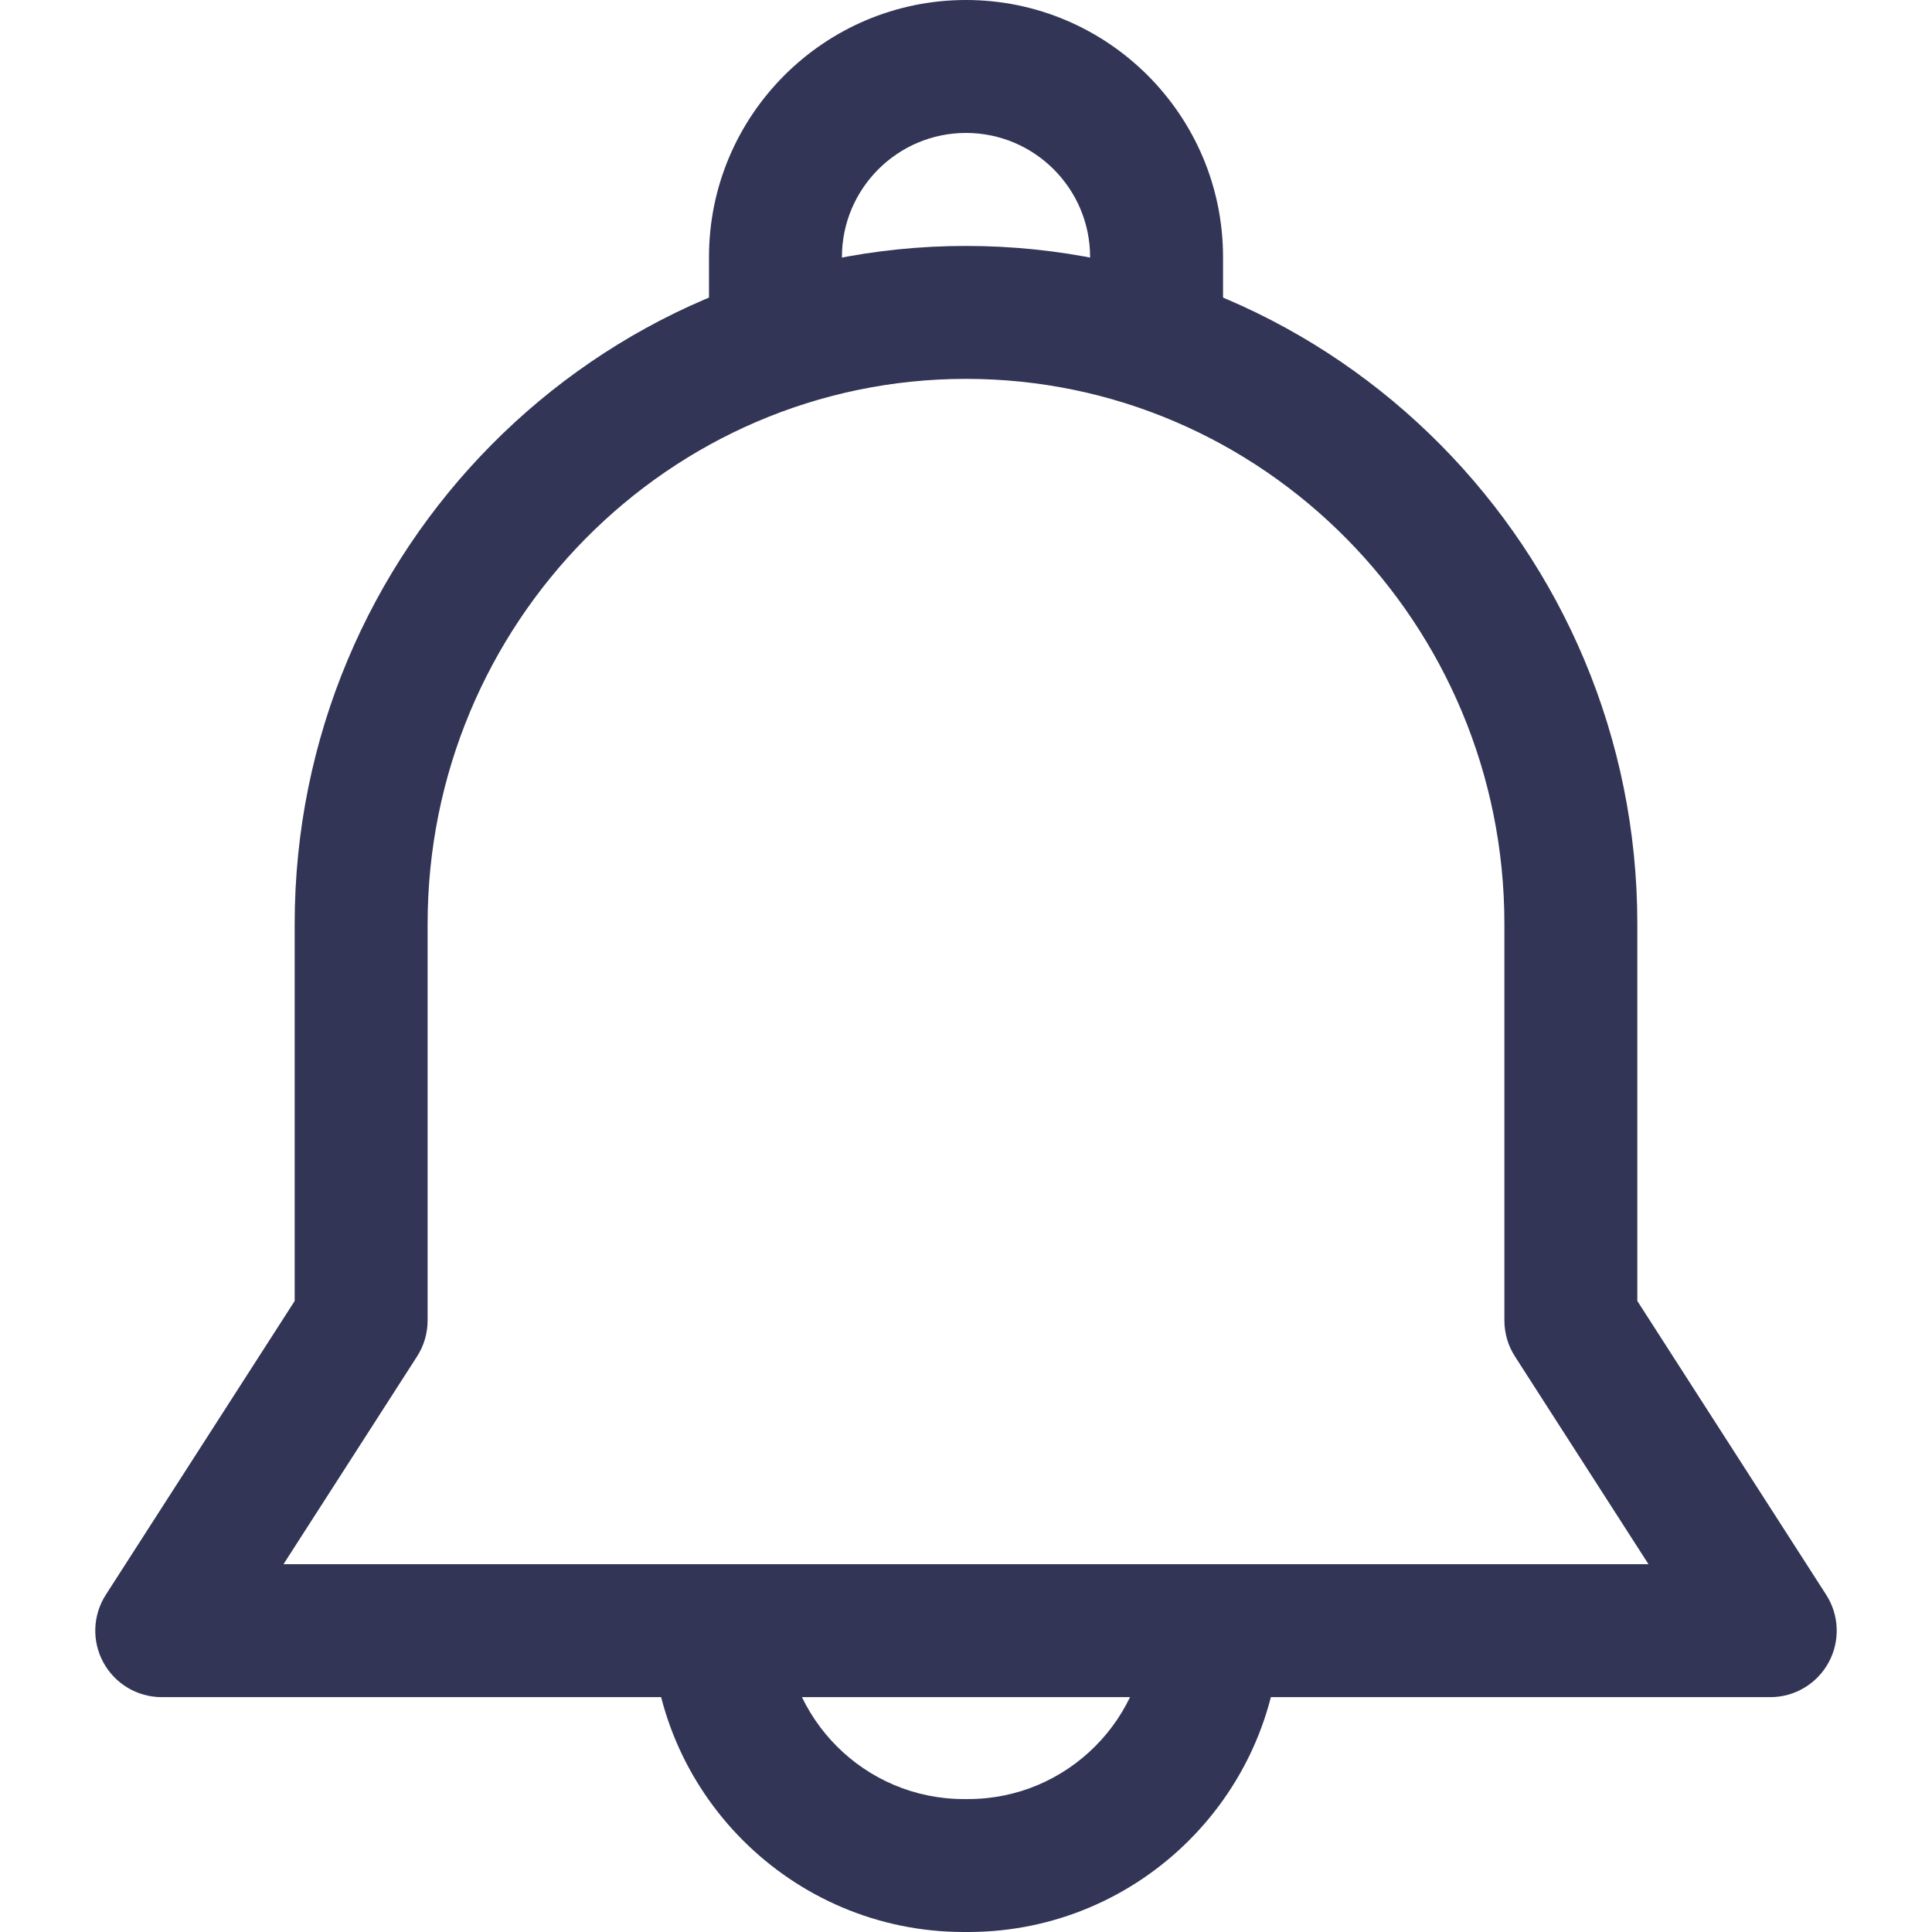
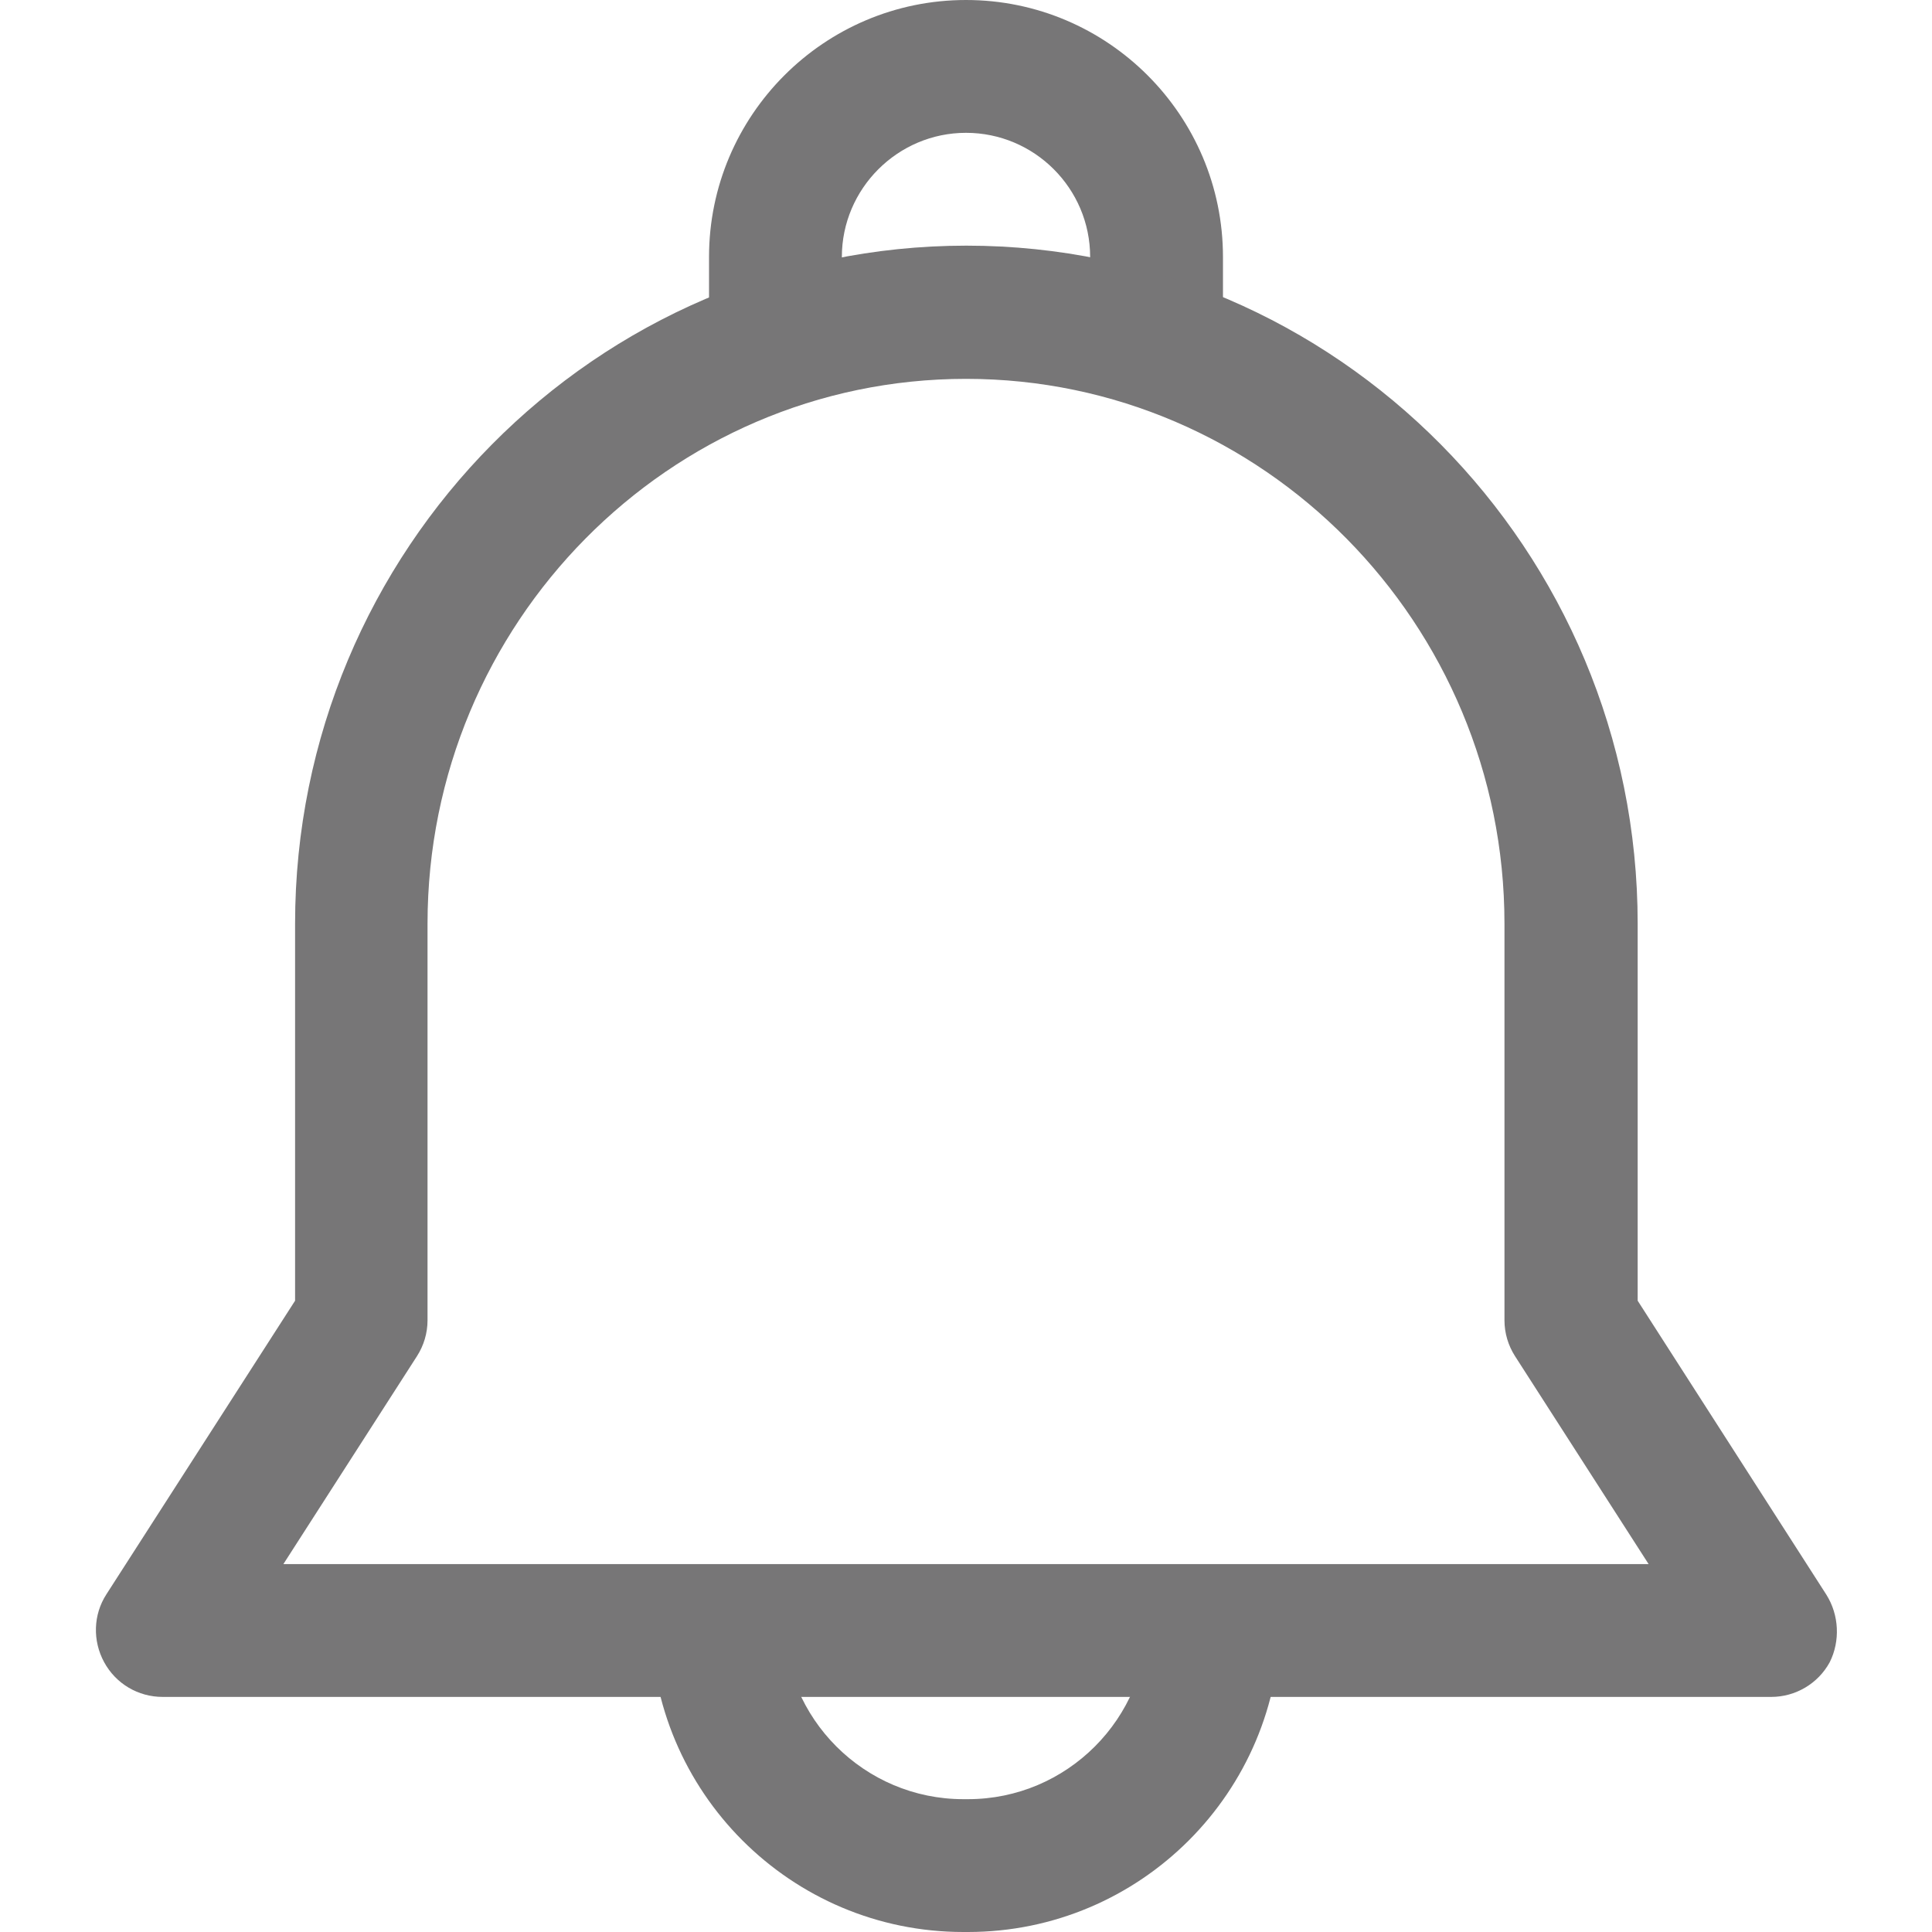
- <svg xmlns="http://www.w3.org/2000/svg" version="1.1" id="Capa_1" x="0px" y="0px" viewBox="0 0 512 512" style="enable-background:new 0 0 512 512;" xml:space="preserve" width="512px" height="512px">
+ <svg xmlns="http://www.w3.org/2000/svg" version="1.1" id="Capa_1" x="0px" y="0px" viewBox="0 0 512 512" style="enable-background:new 0 0 512 512;" xml:space="preserve">
+   <style type="text/css">
+ 	.st0{fill:#777677;}
+ 	.st1{fill:#AEAEAF;}
+ 	.st2{fill:#1E2120;}
+ </style>
  <g>
    <g>
-       <path d="M256,0c-37.554,0-68.11,30.556-68.11,68.11v20.55h35.229V68.11c0-18.131,14.755-32.881,32.881-32.881    c18.131,0,32.887,14.749,32.887,32.881v20.55h35.229V68.11C324.116,30.556,293.555,0,256,0z" fill="#323556" />
+       <path class="st0" d="M256,0c-37.6,0-68.1,30.6-68.1,68.1v20.6h35.2V68.1c0-18.1,14.8-32.9,32.9-32.9c18.1,0,32.9,14.7,32.9,32.9    v20.6h35.2V68.1C324.1,30.6,293.6,0,256,0z" />
    </g>
  </g>
  <g>
    <g>
-       <path d="M304.147,429.205c0,26.228-21.337,47.565-47.56,47.565h-1.174c-26.222,0-47.56-21.337-47.56-47.565h-35.229    c0,45.657,37.138,82.795,82.789,82.795h1.174c45.651,0,82.789-37.138,82.789-82.795H304.147z" fill="#323556" />
+       <path class="st0" d="M304.1,429.2c0,26.2-21.3,47.6-47.6,47.6h-1.2c-26.2,0-47.6-21.3-47.6-47.6h-35.2c0,45.7,37.1,82.8,82.8,82.8    h1.2c45.7,0,82.8-37.1,82.8-82.8L304.1,429.2L304.1,429.2z" />
    </g>
  </g>
  <g>
    <g>
-       <path d="M483.952,422.623l-50.043-77.851v-99.928c0-99.071-79.812-179.67-177.908-179.67c-98.102,0-177.908,80.599-177.908,179.67    v99.928l-50.043,77.845c-3.488,5.419-3.734,12.313-0.646,17.967c3.088,5.654,9.013,9.177,15.46,9.177h426.275    c6.447,0,12.371-3.523,15.454-9.171C487.686,434.936,487.44,428.043,483.952,422.623z M75.127,414.532l35.394-55.063    c1.826-2.836,2.801-6.148,2.801-9.524V244.844c0-79.642,64.006-144.44,142.679-144.44c78.679,0,142.679,64.799,142.679,144.44    v105.101c0,3.376,0.969,6.682,2.795,9.524l35.394,55.063H75.127z" fill="#323556" />
+       <path class="st0" d="M484,422.6l-50-77.9v-99.9c0-99.1-79.8-179.7-177.9-179.7c-98.1,0-177.9,80.6-177.9,179.7v99.9l-50,77.8    c-3.5,5.4-3.7,12.3-0.6,18c3.1,5.7,9,9.2,15.5,9.2h426.3c6.4,0,12.4-3.5,15.5-9.2C487.7,434.9,487.4,428,484,422.6z M75.1,414.5    l35.4-55.1c1.8-2.8,2.8-6.1,2.8-9.5V244.8c0-79.6,64-144.4,142.7-144.4c78.7,0,142.7,64.8,142.7,144.4v105.1c0,3.4,1,6.7,2.8,9.5    l35.4,55.1L75.1,414.5L75.1,414.5z" />
    </g>
  </g>
-   <g>
- </g>
-   <g>
- </g>
-   <g>
- </g>
-   <g>
- </g>
-   <g>
- </g>
-   <g>
- </g>
-   <g>
- </g>
-   <g>
- </g>
-   <g>
- </g>
-   <g>
- </g>
-   <g>
- </g>
-   <g>
- </g>
-   <g>
- </g>
-   <g>
- </g>
-   <g>
- </g>
+   <rect x="263.1" y="-129.6" class="st0" width="103.6" height="53.2" />
+   <rect x="369.3" y="-129.6" class="st1" width="103.6" height="53.2" />
+   <rect x="469.2" y="-124.6" class="st2" width="103.6" height="53.2" />
</svg>
